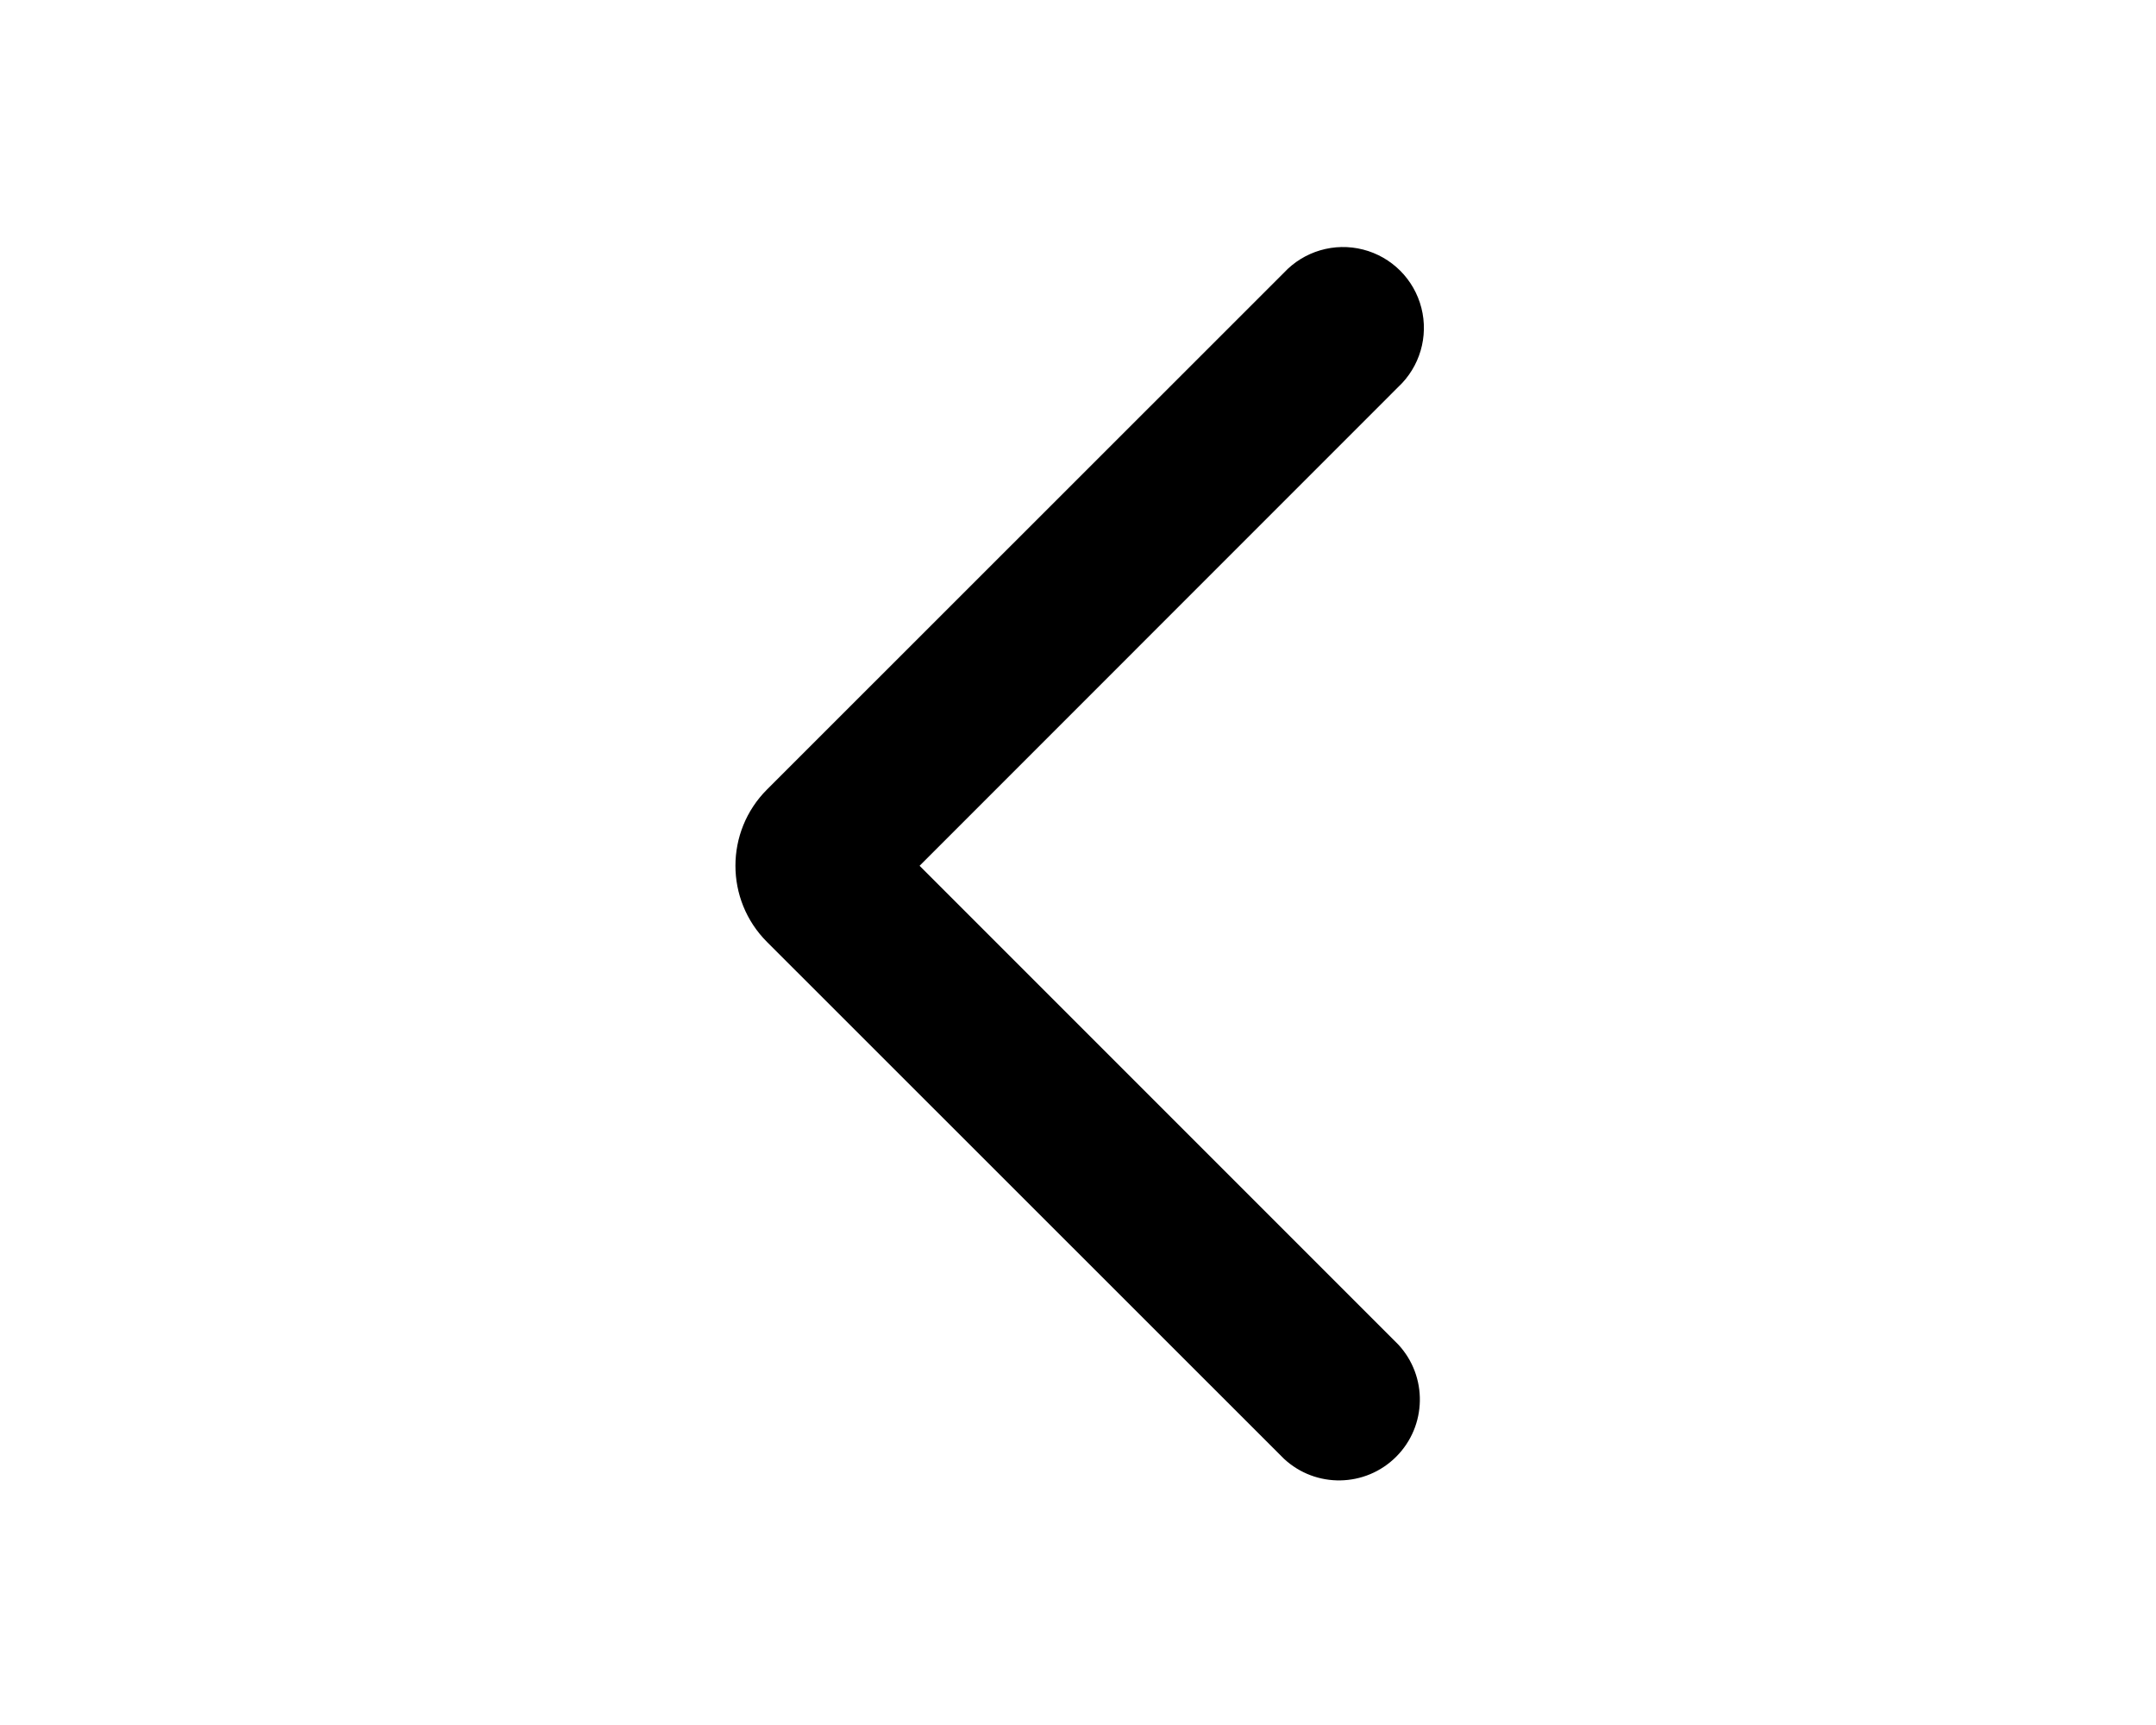
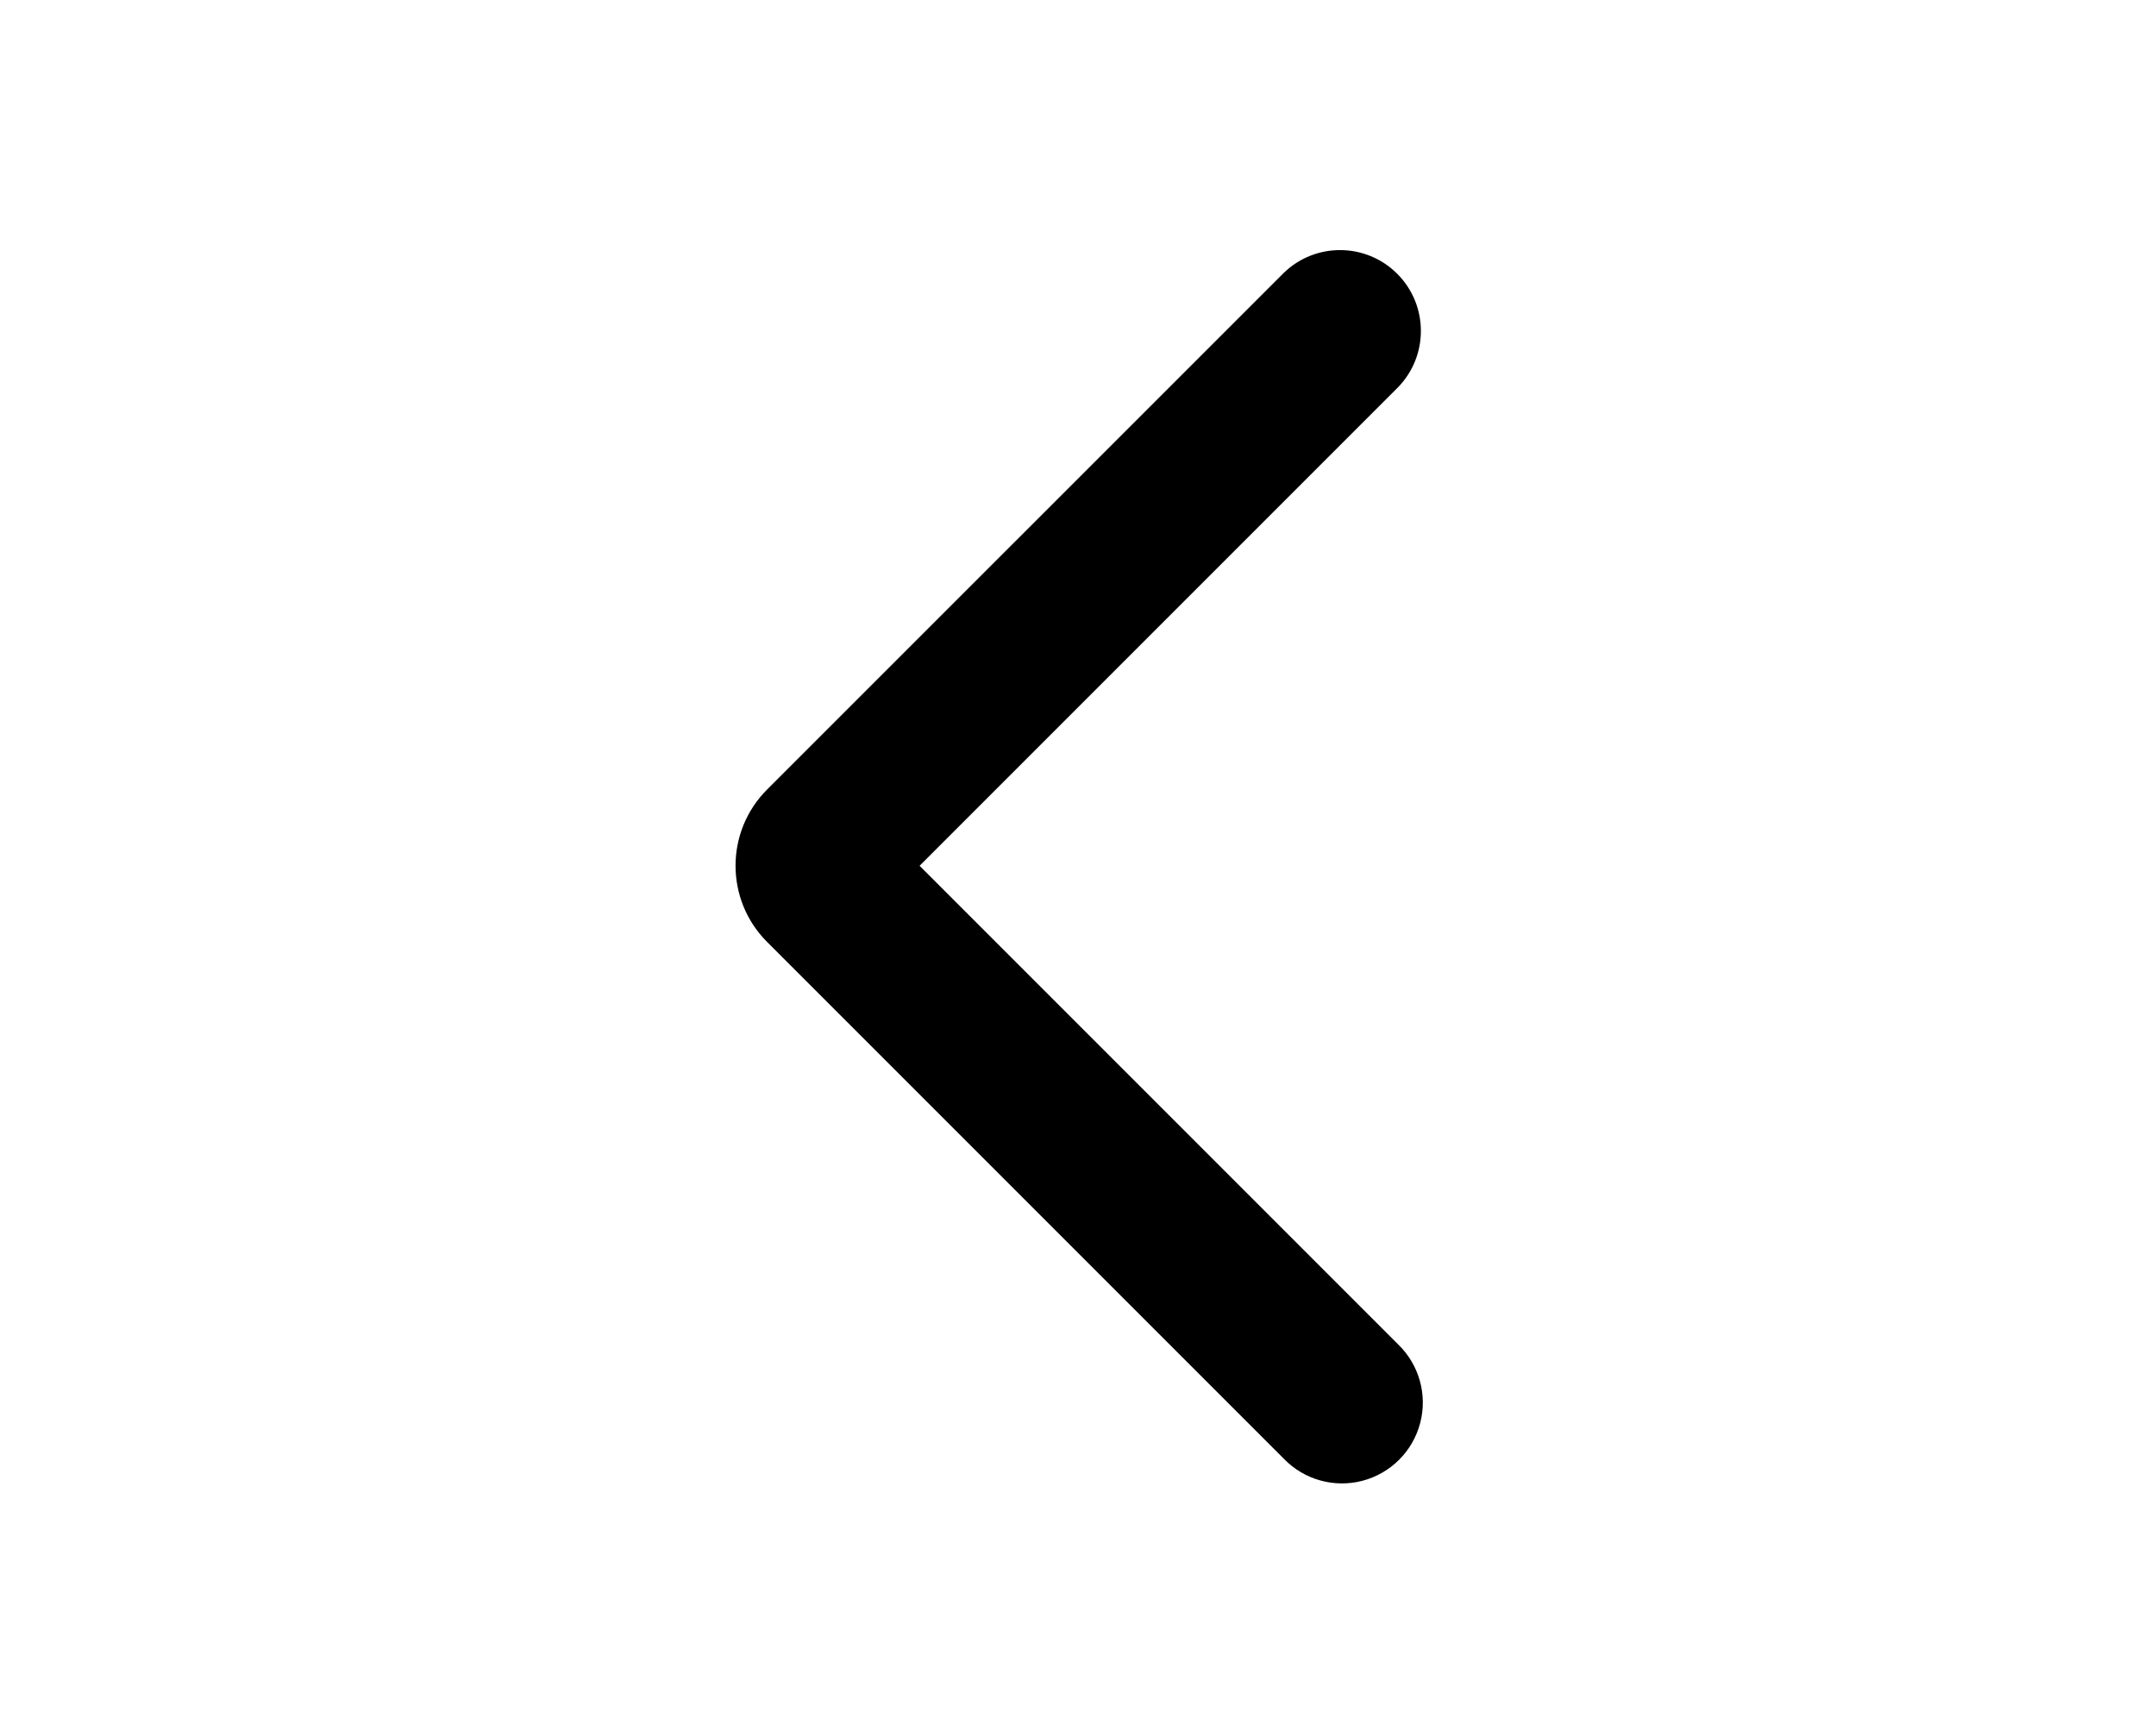
<svg xmlns="http://www.w3.org/2000/svg" viewBox="0 0 20 16" fill="currentColor">
-   <path fill-rule="evenodd" d="m8.53 8.03 4.44 4.44a.75.75 0 0 1-1.06 1.06L7.115 8.737a1 1 0 0 1 0-1.414L11.91 2.53a.75.75 0 1 1 1.06 1.06L8.53 8.031z" />
+   <path fill-rule="evenodd" d="m8.53 8.03 4.44 4.44a.75.75 0 1 1-1.061 1.06L7.116 8.737a1 1 0 0 1 0-1.414L11.91 2.53a.75.75 0 0 1 1.06 1.061l-4.44 4.44z" />
</svg>
